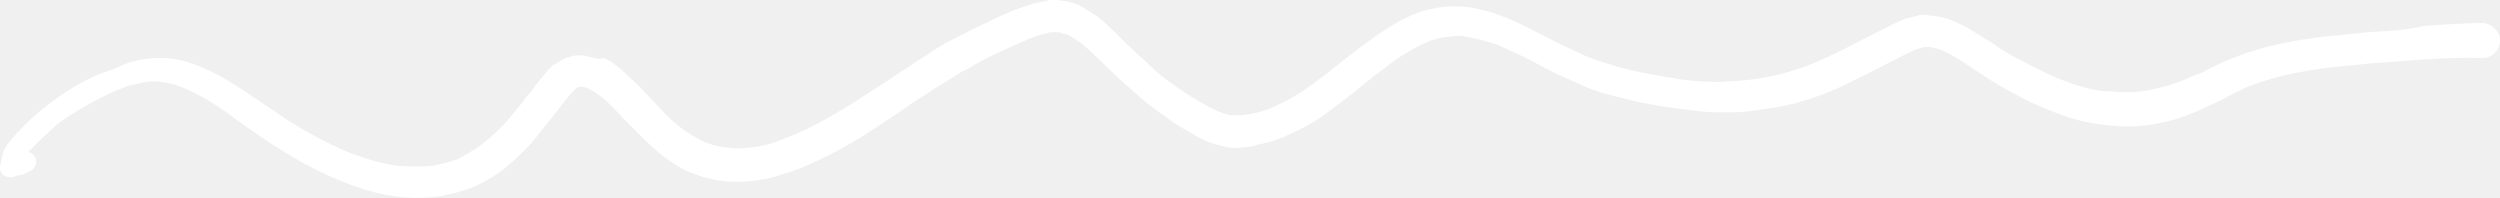
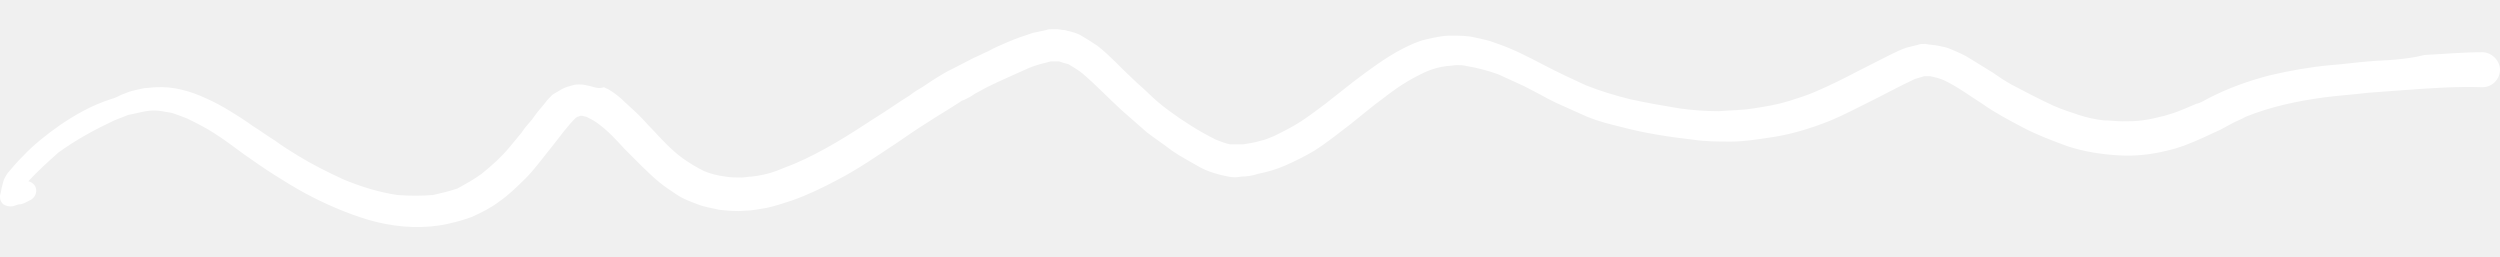
- <svg xmlns="http://www.w3.org/2000/svg" width="518" height="41" viewBox="0 0 518 41" fill="none">
+ <svg xmlns="http://www.w3.org/2000/svg" width="400" height="41" viewBox="0 0 518 41" fill="none">
  <path d="M496.315 6.299C494.379 6.49 492.636 6.49 490.7 6.681C488.183 6.872 485.666 7.254 482.955 7.444C478.696 7.826 474.436 8.59 470.37 9.544C465.917 10.689 461.657 12.216 457.591 14.316C456.817 14.698 456.042 15.271 455.074 15.461C454.106 15.843 453.332 16.225 452.364 16.607C451.008 17.179 449.847 17.561 448.491 17.943C446.942 18.325 445.393 18.706 443.844 18.897C442.489 19.088 441.134 19.088 439.778 19.088C438.423 19.088 437.261 18.897 435.906 18.897C434.164 18.706 432.421 18.325 430.678 17.752C428.936 17.179 427.193 16.607 425.451 15.843C422.546 14.507 419.642 12.98 416.738 11.453C415.383 10.689 414.221 9.926 412.866 8.971C411.317 8.017 409.768 7.063 408.219 6.108C407.057 5.345 405.702 4.772 404.346 4.199C403.572 3.818 402.604 3.627 401.636 3.436C400.668 3.245 399.893 3.245 398.925 3.054C398.344 3.054 397.763 3.054 397.376 3.245C396.602 3.436 395.827 3.627 395.053 3.818C393.891 4.199 392.729 4.772 391.568 5.345C389.244 6.49 387.114 7.635 384.791 8.781C381.887 10.308 379.176 11.644 376.078 12.98C374.336 13.744 372.399 14.316 370.657 14.889C368.14 15.652 365.816 16.034 363.299 16.416C360.976 16.798 358.459 16.798 356.136 16.989C353.425 16.989 350.714 16.798 348.004 16.416C344.519 15.843 341.227 15.271 337.742 14.507C334.644 13.744 331.546 12.789 328.642 11.644C325.738 10.308 322.833 8.971 319.929 7.444C316.638 5.726 313.346 4.009 309.861 2.863C308.506 2.291 307.15 2.1 305.601 1.718C304.052 1.336 302.31 1.336 300.567 1.336C298.825 1.336 297.276 1.718 295.533 2.1C293.791 2.481 292.242 3.245 290.693 4.009C287.014 5.917 283.723 8.399 280.431 10.88C278.495 12.407 276.559 13.934 274.623 15.461C273.074 16.607 271.331 17.943 269.588 19.088C267.846 20.234 265.91 21.188 263.974 22.142C263.005 22.524 262.231 22.906 261.263 23.097C260.101 23.479 258.746 23.669 257.584 23.86C257.003 23.86 256.616 23.86 256.035 23.86C255.648 23.86 255.261 23.86 254.874 23.86C253.905 23.669 252.937 23.288 251.969 22.906C248.484 21.188 245.193 19.088 242.095 16.798C240.546 15.652 239.19 14.507 237.835 13.171C236.867 12.216 235.899 11.453 234.931 10.498C232.414 8.208 230.09 5.536 227.38 3.436C226.218 2.672 225.056 1.909 223.701 1.145C222.927 0.764 222.152 0.573 221.378 0.382C221.184 0.382 220.797 0.191 220.603 0.191C220.022 0.191 219.441 0 219.054 0C218.861 0 218.473 0 218.28 0H218.086C217.699 0 217.118 0 216.731 0.191C215.763 0.382 214.988 0.573 214.02 0.764C212.278 1.336 210.535 1.909 208.793 2.672C207.437 3.245 206.082 3.818 204.727 4.581C203.758 4.963 202.79 5.536 201.822 5.917C200.273 6.681 198.918 7.444 197.369 8.208C196.595 8.59 195.82 8.971 195.239 9.353C193.884 10.117 192.529 11.071 191.367 11.835C190.399 12.407 189.431 12.98 188.463 13.744C185.946 15.271 183.622 16.989 181.105 18.516C175.877 21.951 170.456 25.387 164.648 27.869C163.292 28.442 162.131 28.823 160.775 29.396C159.226 29.969 157.484 30.35 155.741 30.541C154.967 30.541 154.386 30.732 153.611 30.732C152.45 30.732 151.482 30.732 150.32 30.541C148.771 30.35 147.222 29.969 145.867 29.396C144.318 28.632 142.769 27.678 141.414 26.724C139.09 25.006 137.154 22.906 135.218 20.806C134.25 19.852 133.282 18.706 132.314 17.752C131.152 16.607 129.796 15.461 128.635 14.316C127.473 13.362 126.505 12.598 125.15 12.026C123.988 12.407 123.213 12.026 122.439 11.835C121.665 11.644 120.89 11.453 120.116 11.453C119.535 11.453 119.147 11.453 118.567 11.644C117.792 11.835 117.211 12.026 116.437 12.407C115.856 12.789 115.082 13.171 114.501 13.553C113.92 14.125 113.339 14.698 112.952 15.271C111.984 16.416 111.016 17.561 110.241 18.706C109.467 19.661 108.692 20.424 108.111 21.379C107.337 22.333 106.369 23.479 105.594 24.433C103.852 26.533 101.916 28.251 99.786 29.969C98.237 31.114 96.494 32.068 94.752 33.023C93.009 33.595 91.46 33.977 89.718 34.359C87.201 34.55 84.877 34.55 82.36 34.359C78.488 33.786 74.809 32.641 71.13 31.114C67.839 29.587 64.741 28.06 61.643 26.151C60.094 25.197 58.545 24.242 56.996 23.097C55.447 22.142 53.898 20.997 52.349 20.043C50.8 18.897 49.252 17.943 47.703 16.989C46.154 16.034 44.411 15.08 42.669 14.316C39.377 12.789 35.892 11.835 32.407 12.026C31.632 12.026 30.664 12.216 29.89 12.216C28.922 12.407 28.147 12.598 27.373 12.789C26.598 12.98 25.824 13.362 25.243 13.553C24.468 13.934 23.694 14.316 22.919 14.507C18.854 15.843 15.562 17.752 12.464 19.852C9.753 21.761 7.043 23.86 4.719 26.342C3.558 27.487 2.59 28.632 1.622 29.778C1.234 30.35 0.847 30.923 0.653 31.686C0.653 31.877 0.46 32.259 0.46 32.45C0.266 33.023 0.266 33.595 0.073 34.168C-0.121 34.931 0.073 35.695 0.653 36.268C1.234 36.65 2.009 36.84 2.783 36.65C3.364 36.459 3.751 36.268 4.332 36.268C5.107 36.077 5.688 35.695 6.462 35.313C7.43 34.741 7.817 33.404 7.236 32.45C6.849 31.877 6.462 31.686 5.881 31.496C7.817 29.396 9.947 27.487 12.077 25.578C15.756 22.906 19.628 20.806 23.694 18.897C24.662 18.516 25.63 18.134 26.598 17.752C27.76 17.561 29.115 17.179 30.277 16.989C31.439 16.798 32.407 16.798 33.569 16.989C34.343 17.179 34.924 17.179 35.698 17.37C36.86 17.752 37.828 18.134 38.796 18.516C40.732 19.47 42.669 20.424 44.411 21.57C46.541 22.906 48.477 24.433 50.607 25.96C52.543 27.296 54.673 28.823 56.803 30.16C58.932 31.496 61.062 32.832 63.192 33.977C67.452 36.268 71.905 38.176 76.358 39.513C81.005 40.849 86.039 41.422 91.073 40.658C93.396 40.276 95.526 39.704 97.656 38.94C99.786 37.986 101.722 37.031 103.464 35.695C105.401 34.359 107.143 32.641 108.886 30.923C109.854 29.969 110.628 29.014 111.403 28.06C112.564 26.533 113.726 25.197 114.888 23.669C116.243 21.951 117.599 20.043 119.341 18.325C119.535 18.325 119.535 18.134 119.728 18.134C119.922 18.134 120.116 17.943 120.309 17.943H120.503C120.89 17.943 121.084 18.134 121.471 18.134C122.245 18.516 123.02 18.897 123.794 19.47C125.924 20.997 127.667 22.906 129.409 24.815C131.733 27.105 134.056 29.587 136.573 31.686C137.735 32.641 138.897 33.404 140.058 34.168C141.414 35.122 142.962 35.695 144.511 36.268C145.867 36.84 147.416 37.031 148.965 37.413C150.707 37.604 152.643 37.795 154.386 37.604C155.935 37.604 157.484 37.222 158.839 37.031C160.582 36.65 162.324 36.077 164.067 35.504C167.358 34.359 170.456 32.832 173.36 31.305C177.814 29.014 181.88 26.151 185.946 23.479C187.882 22.142 189.818 20.806 191.948 19.47C194.271 17.943 196.595 16.607 198.918 15.08C199.112 14.889 199.499 14.698 199.692 14.698C200.467 14.316 201.241 13.934 202.016 13.362C203.178 12.789 204.339 12.026 205.695 11.453C205.888 11.262 206.275 11.262 206.469 11.071C207.244 10.689 208.212 10.308 208.986 9.926C210.341 9.353 211.89 8.59 213.246 8.017C214.601 7.444 216.15 7.063 217.699 6.681C218.086 6.681 218.28 6.681 218.667 6.681C218.861 6.681 219.248 6.681 219.441 6.681C220.022 6.872 220.603 7.063 221.378 7.254C222.346 7.826 223.314 8.399 224.282 9.162C227.186 11.644 229.703 14.316 232.414 16.798C234.156 18.325 235.899 19.852 237.642 21.379C239.384 22.715 241.127 23.86 242.869 25.197C244.805 26.533 246.742 27.487 248.678 28.632C250.42 29.587 252.55 30.16 254.486 30.541C255.454 30.732 256.229 30.732 257.197 30.541C258.359 30.541 259.52 30.35 260.682 29.969C262.618 29.587 264.554 29.014 266.297 28.251C268.427 27.296 270.363 26.342 272.299 25.197C275.01 23.479 277.333 21.57 279.85 19.661C281.206 18.516 282.754 17.37 284.11 16.225C285.272 15.271 286.433 14.507 287.595 13.553C290.112 11.644 292.629 10.117 295.533 8.781C296.889 8.208 298.244 7.826 299.793 7.635C300.567 7.635 301.148 7.444 301.923 7.444C302.503 7.444 303.084 7.444 303.859 7.635C306.182 8.017 308.312 8.59 310.442 9.353C312.184 10.117 314.121 11.071 315.863 11.835C317.025 12.407 317.993 12.98 319.155 13.553C320.123 14.125 321.284 14.698 322.446 15.271C324.576 16.225 326.706 17.179 328.836 18.134C331.159 19.088 333.482 19.661 335.806 20.234C340.84 21.57 345.874 22.333 350.908 22.906C353.425 23.288 356.136 23.288 358.653 23.288C361.17 23.288 363.687 22.906 366.204 22.524C370.657 21.951 375.11 20.615 379.37 18.897C382.08 17.752 384.597 16.416 387.308 15.08C390.406 13.553 393.504 11.835 396.795 10.308C397.376 10.117 398.151 9.926 398.731 9.735C399.119 9.735 399.506 9.735 399.893 9.735C400.861 9.926 401.636 10.117 402.604 10.498C405.508 11.835 408.025 13.744 410.736 15.461C413.446 17.37 416.351 18.897 419.255 20.424C422.159 21.951 425.257 23.097 428.355 24.242C431.84 25.387 435.519 25.96 439.198 26.151C442.489 26.342 445.781 25.96 448.878 25.197C451.589 24.624 454.3 23.479 456.817 22.333C457.978 21.761 458.947 21.379 460.108 20.806C460.883 20.424 461.464 20.043 462.238 19.661C463.206 19.088 464.368 18.706 465.336 18.134C470.564 16.034 475.985 14.889 481.6 14.125C484.504 13.744 487.602 13.553 490.7 13.171C493.217 12.98 495.928 12.789 498.445 12.598C503.672 12.216 509.094 11.835 514.321 12.026C516.451 12.026 518 10.308 518 8.399C518 6.49 516.257 4.772 514.321 4.772C510.255 4.772 506.189 5.154 502.317 5.345C500.187 5.917 498.251 6.108 496.315 6.299ZM398.151 9.926C398.344 9.926 398.344 9.926 398.538 9.926C398.344 9.926 398.151 9.926 398.151 9.926Z" fill="white" />
</svg>
